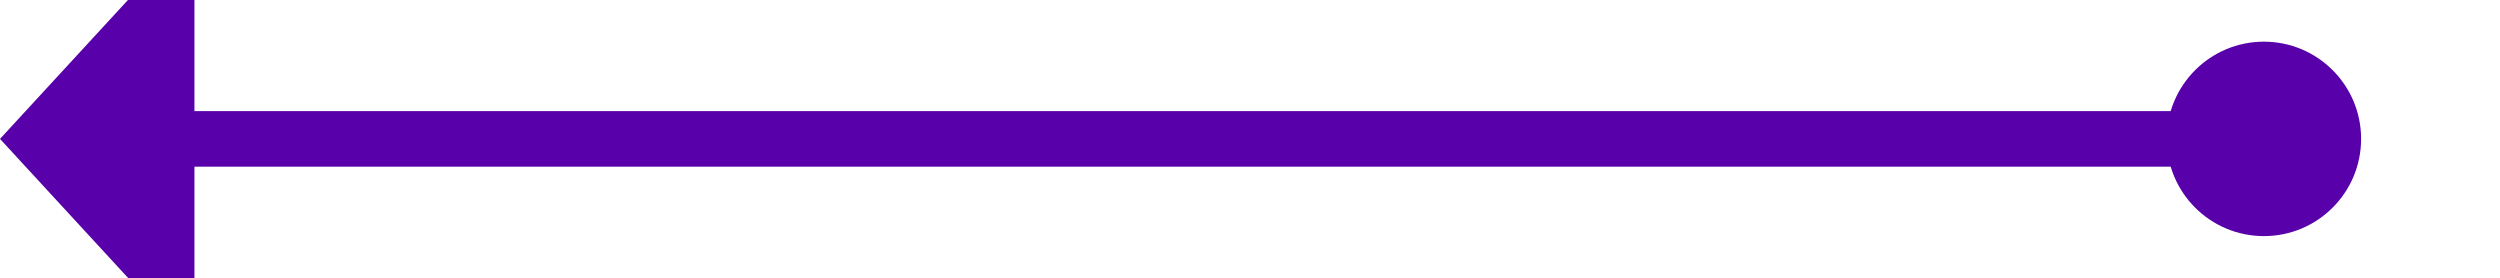
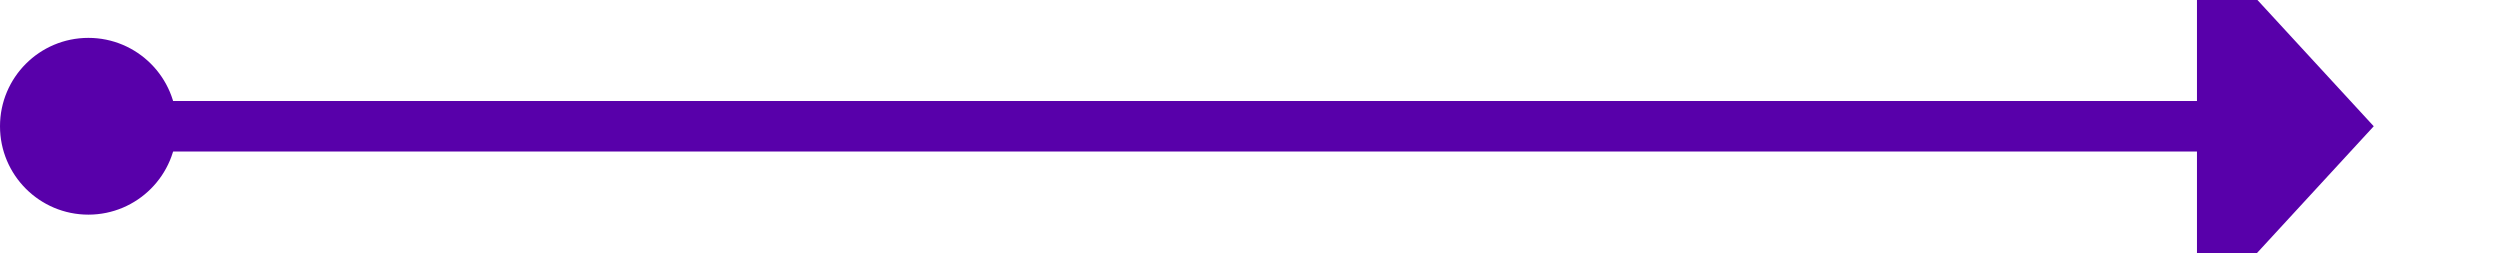
- <svg xmlns="http://www.w3.org/2000/svg" version="1.1" width="90px" height="10px" preserveAspectRatio="xMinYMid meet" viewBox="554 2257 90 8">
-   <path d="M 637 2261  L 560 2261  " stroke-width="2" stroke-dasharray="0" stroke="rgba(88, 0, 170, 1)" fill="none" class="stroke" />
-   <path d="M 635.5 2257.5  A 3.5 3.5 0 0 0 632 2261 A 3.5 3.5 0 0 0 635.5 2264.5 A 3.5 3.5 0 0 0 639 2261 A 3.5 3.5 0 0 0 635.5 2257.5 Z M 561 2253.4  L 554 2261  L 561 2268.6  L 561 2253.4  Z " fill-rule="nonzero" fill="rgba(88, 0, 170, 1)" stroke="none" class="fill" />
+ <svg xmlns="http://www.w3.org/2000/svg" version="1.1" width="99px" height="10px" preserveAspectRatio="xMinYMid meet" viewBox="1010 2905 99 8">
+   <path d="M 1012 2909  L 1098 2909  " stroke-width="2" stroke-dasharray="0" stroke="rgba(88, 0, 170, 1)" fill="none" class="stroke" />
+   <path d="M 1013.5 2905.5  A 3.5 3.5 0 0 0 1010 2909 A 3.5 3.5 0 0 0 1013.5 2912.5 A 3.5 3.5 0 0 0 1017 2909 A 3.5 3.5 0 0 0 1013.5 2905.5 Z M 1097 2916.6  L 1104 2909  L 1097 2901.4  L 1097 2916.6  Z " fill-rule="nonzero" fill="rgba(88, 0, 170, 1)" stroke="none" class="fill" />
</svg>
